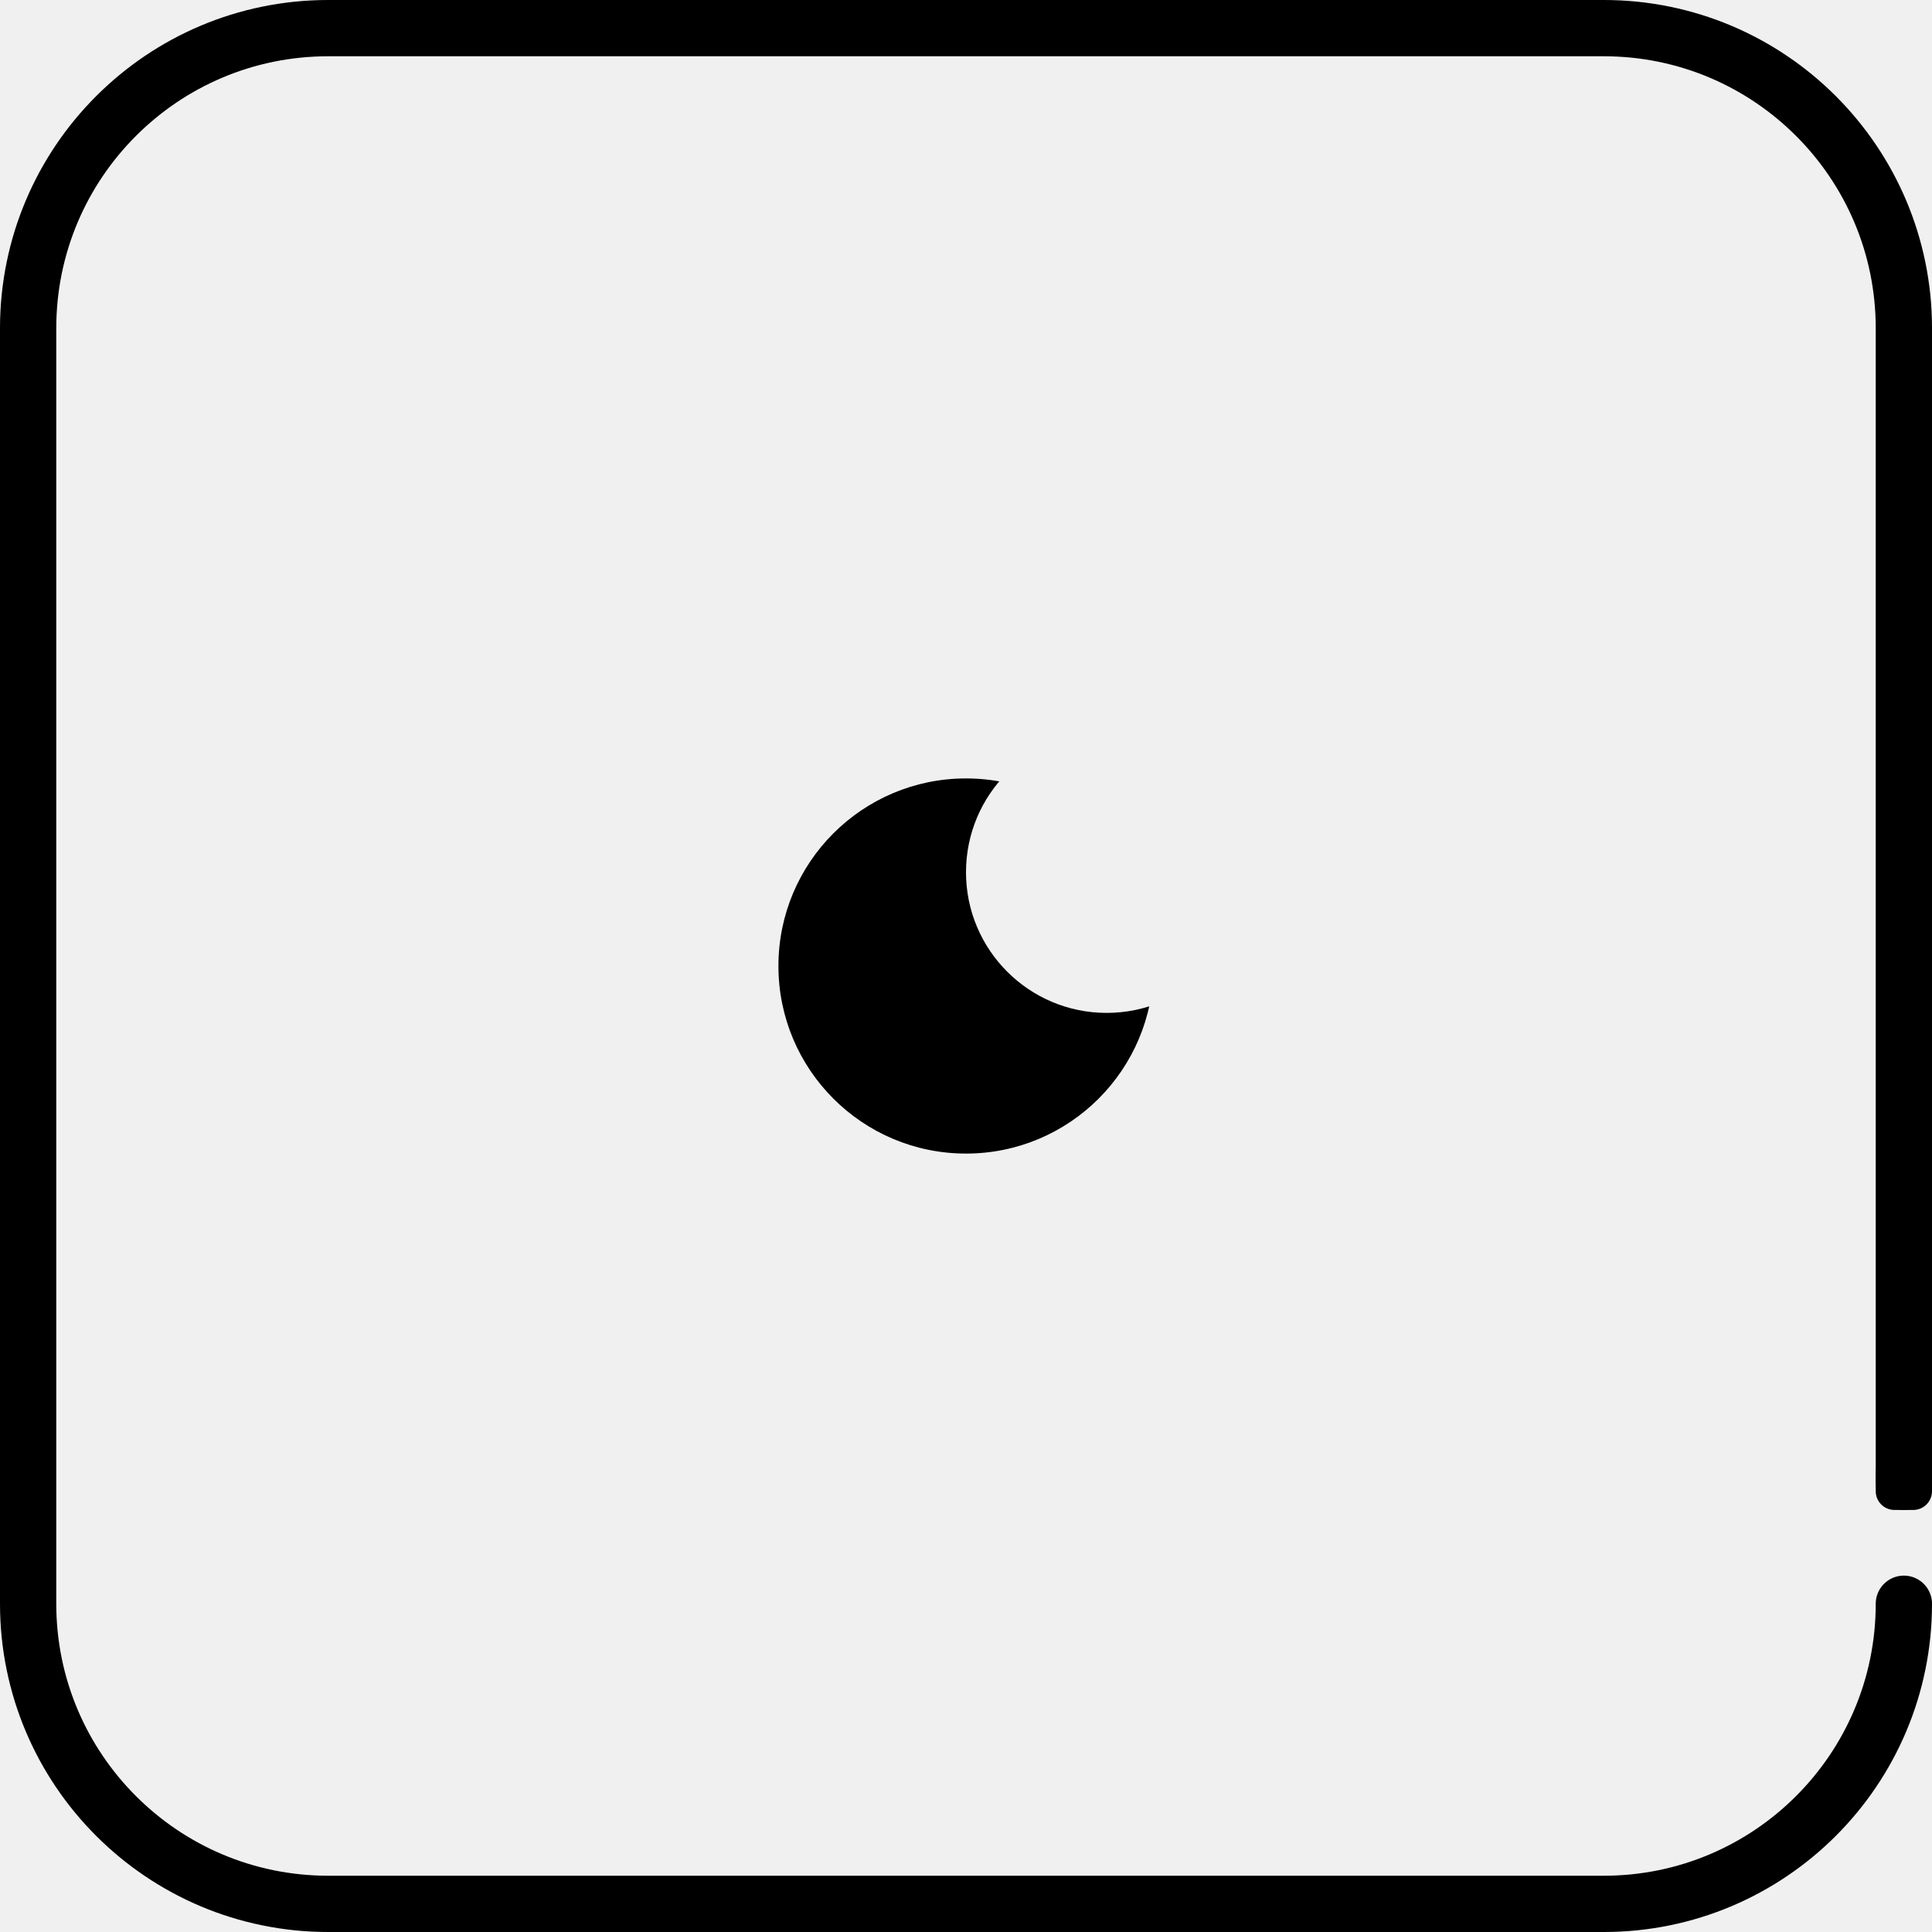
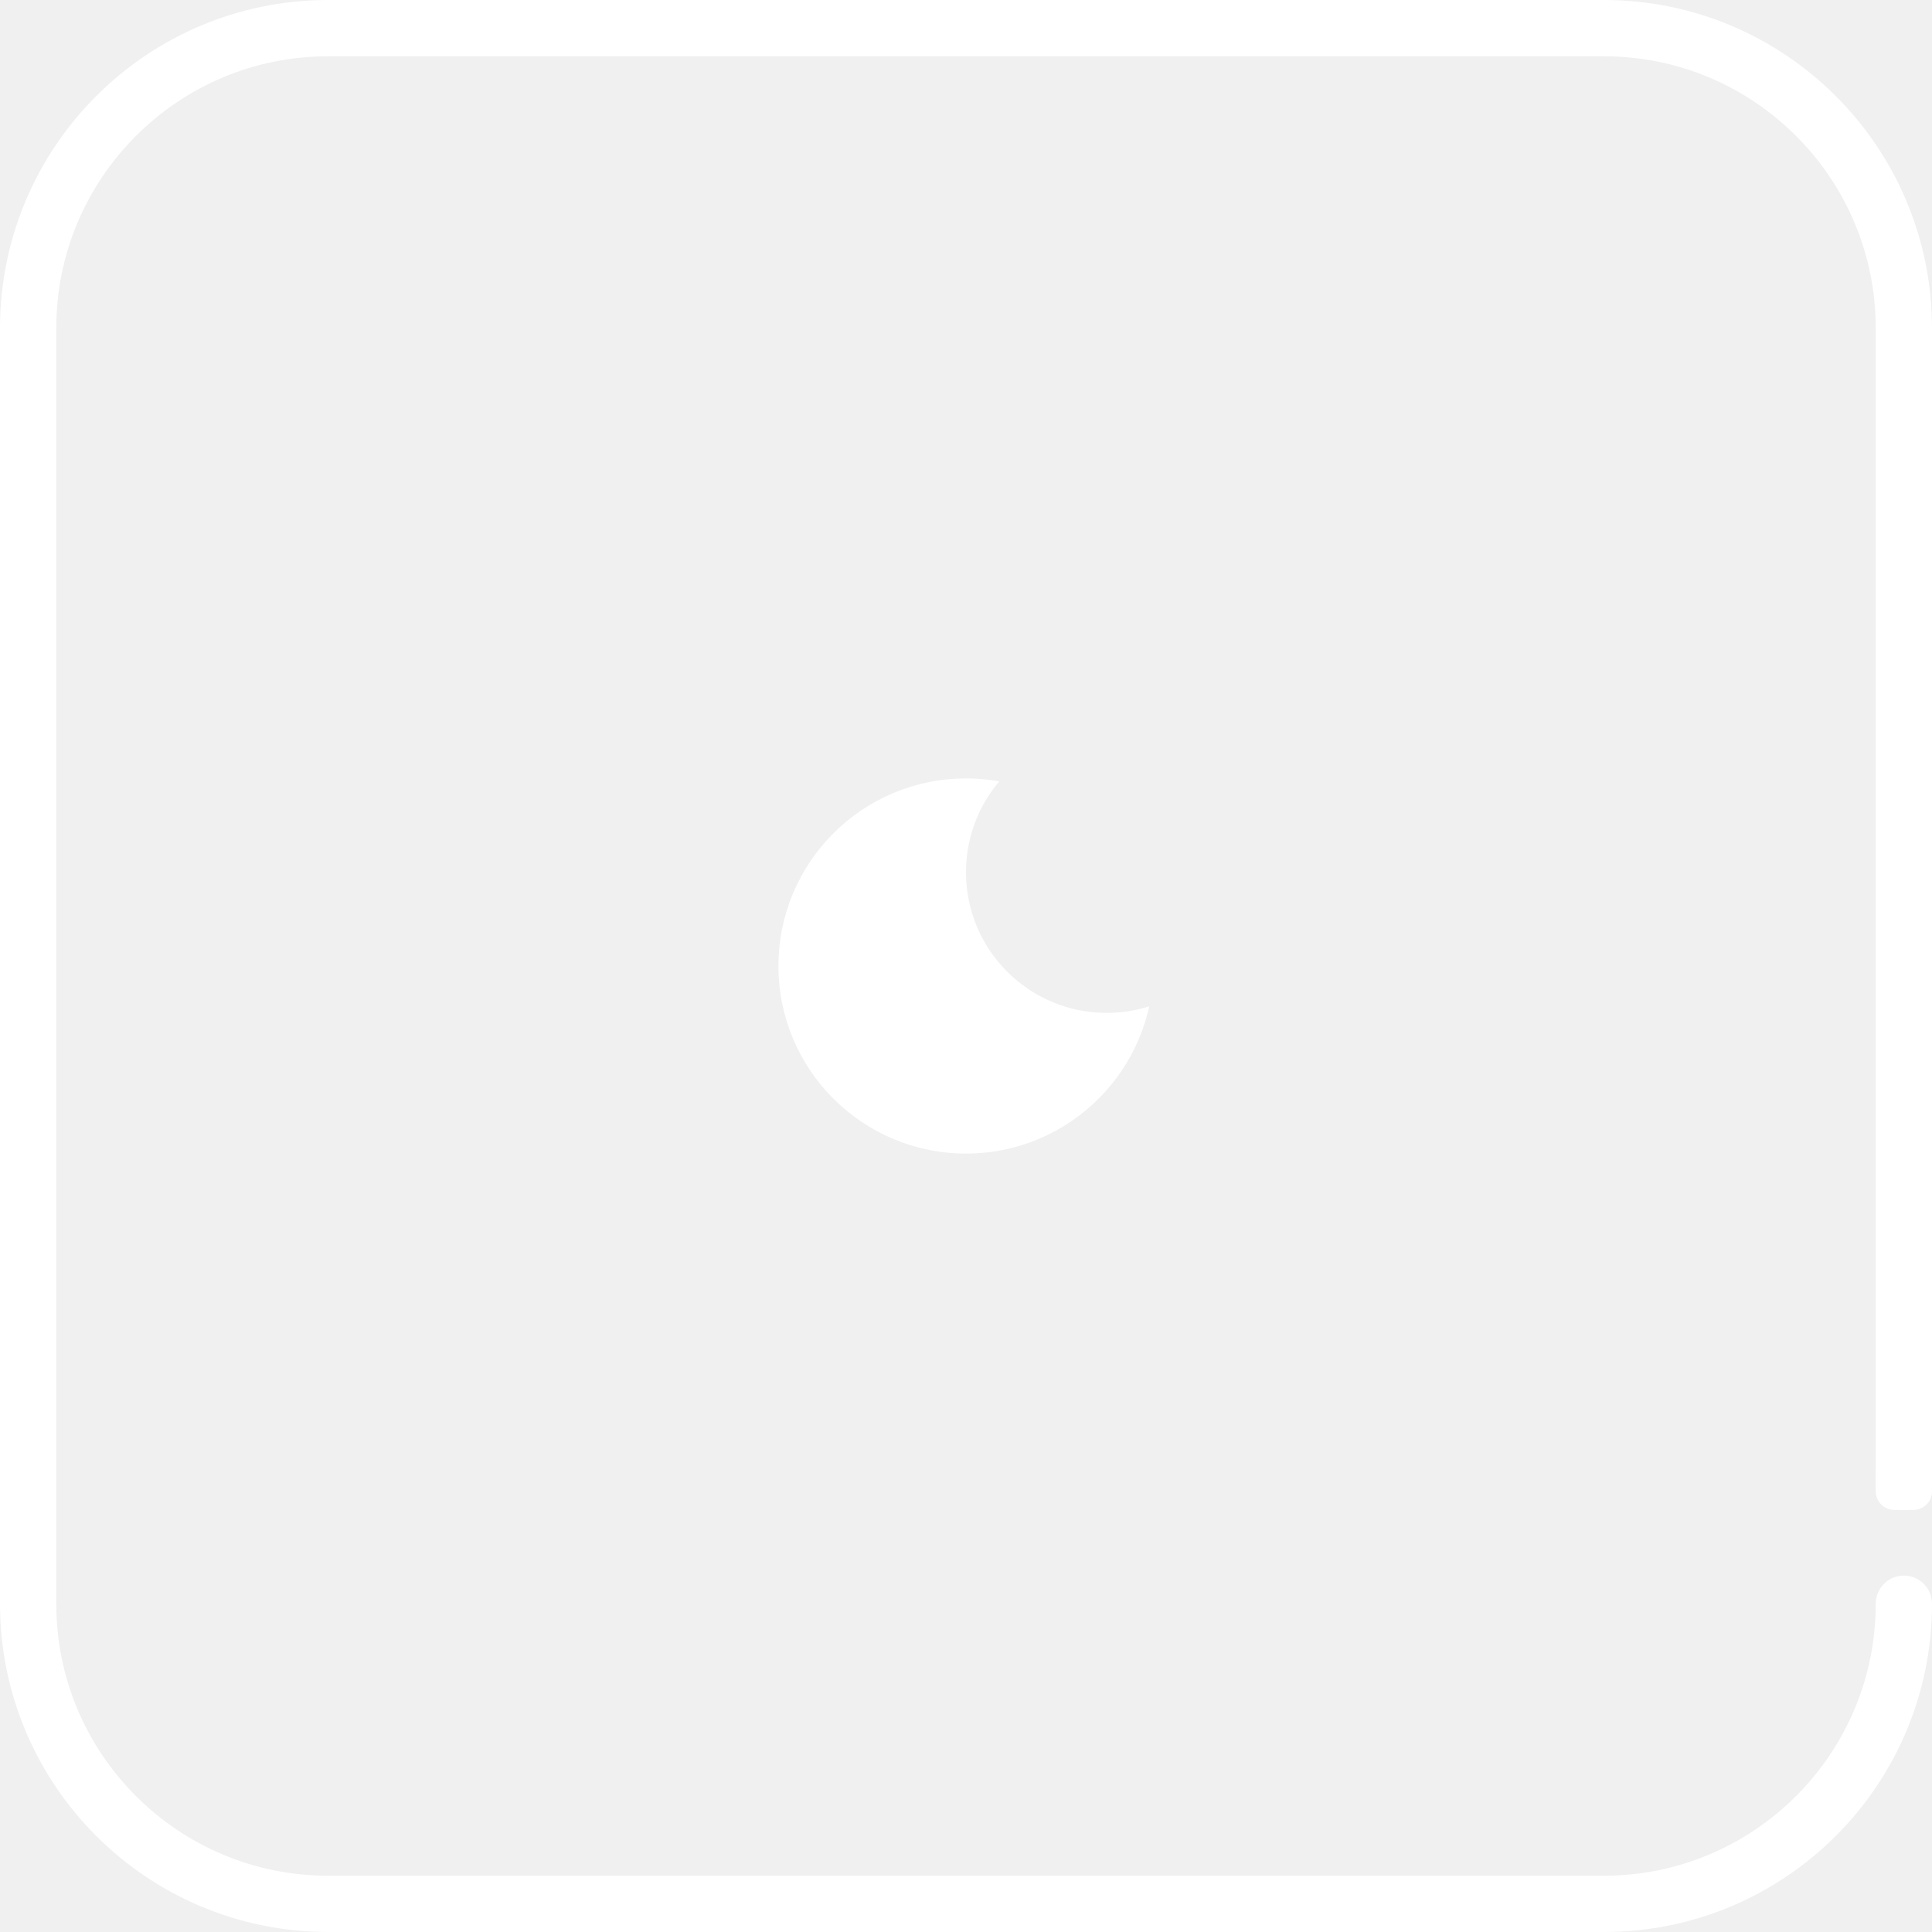
<svg xmlns="http://www.w3.org/2000/svg" width="206" height="206" viewBox="-3 -3 206 206">
-   <path d="M200 155            V32            A32 32 0 0 0 168 0            H32            A32 32 0 0 0 0 32            V168            A32 32 0 0 0 32 200            H168            A32 32 0 0 0 200 168" fill="none" stroke="black" stroke-width="6" stroke-linecap="round" />
-   <rect x="197" y="152" width="6" height="6" rx="2" ry="2" fill="black" />
+   <path d="M200 155            V32            A32 32 0 0 0 168 0            H32            A32 32 0 0 0 0 32            V168            A32 32 0 0 0 32 200            H168            A32 32 0 0 0 200 168" fill="none" stroke="white" stroke-width="6" stroke-linecap="round" />
+   <rect x="197" y="152" width="6" height="6" rx="2" ry="2" fill="white" />
  <mask id="bite">
    <rect width="100%" height="100%" fill="white" />
    <circle cx="115" cy="90" r="15" fill="black" />
  </mask>
-   <circle cx="100" cy="100" r="20" fill="black" mask="url(#bite)" />
+   <circle cx="100" cy="100" r="20" fill="white" mask="url(#bite)" />
</svg>
